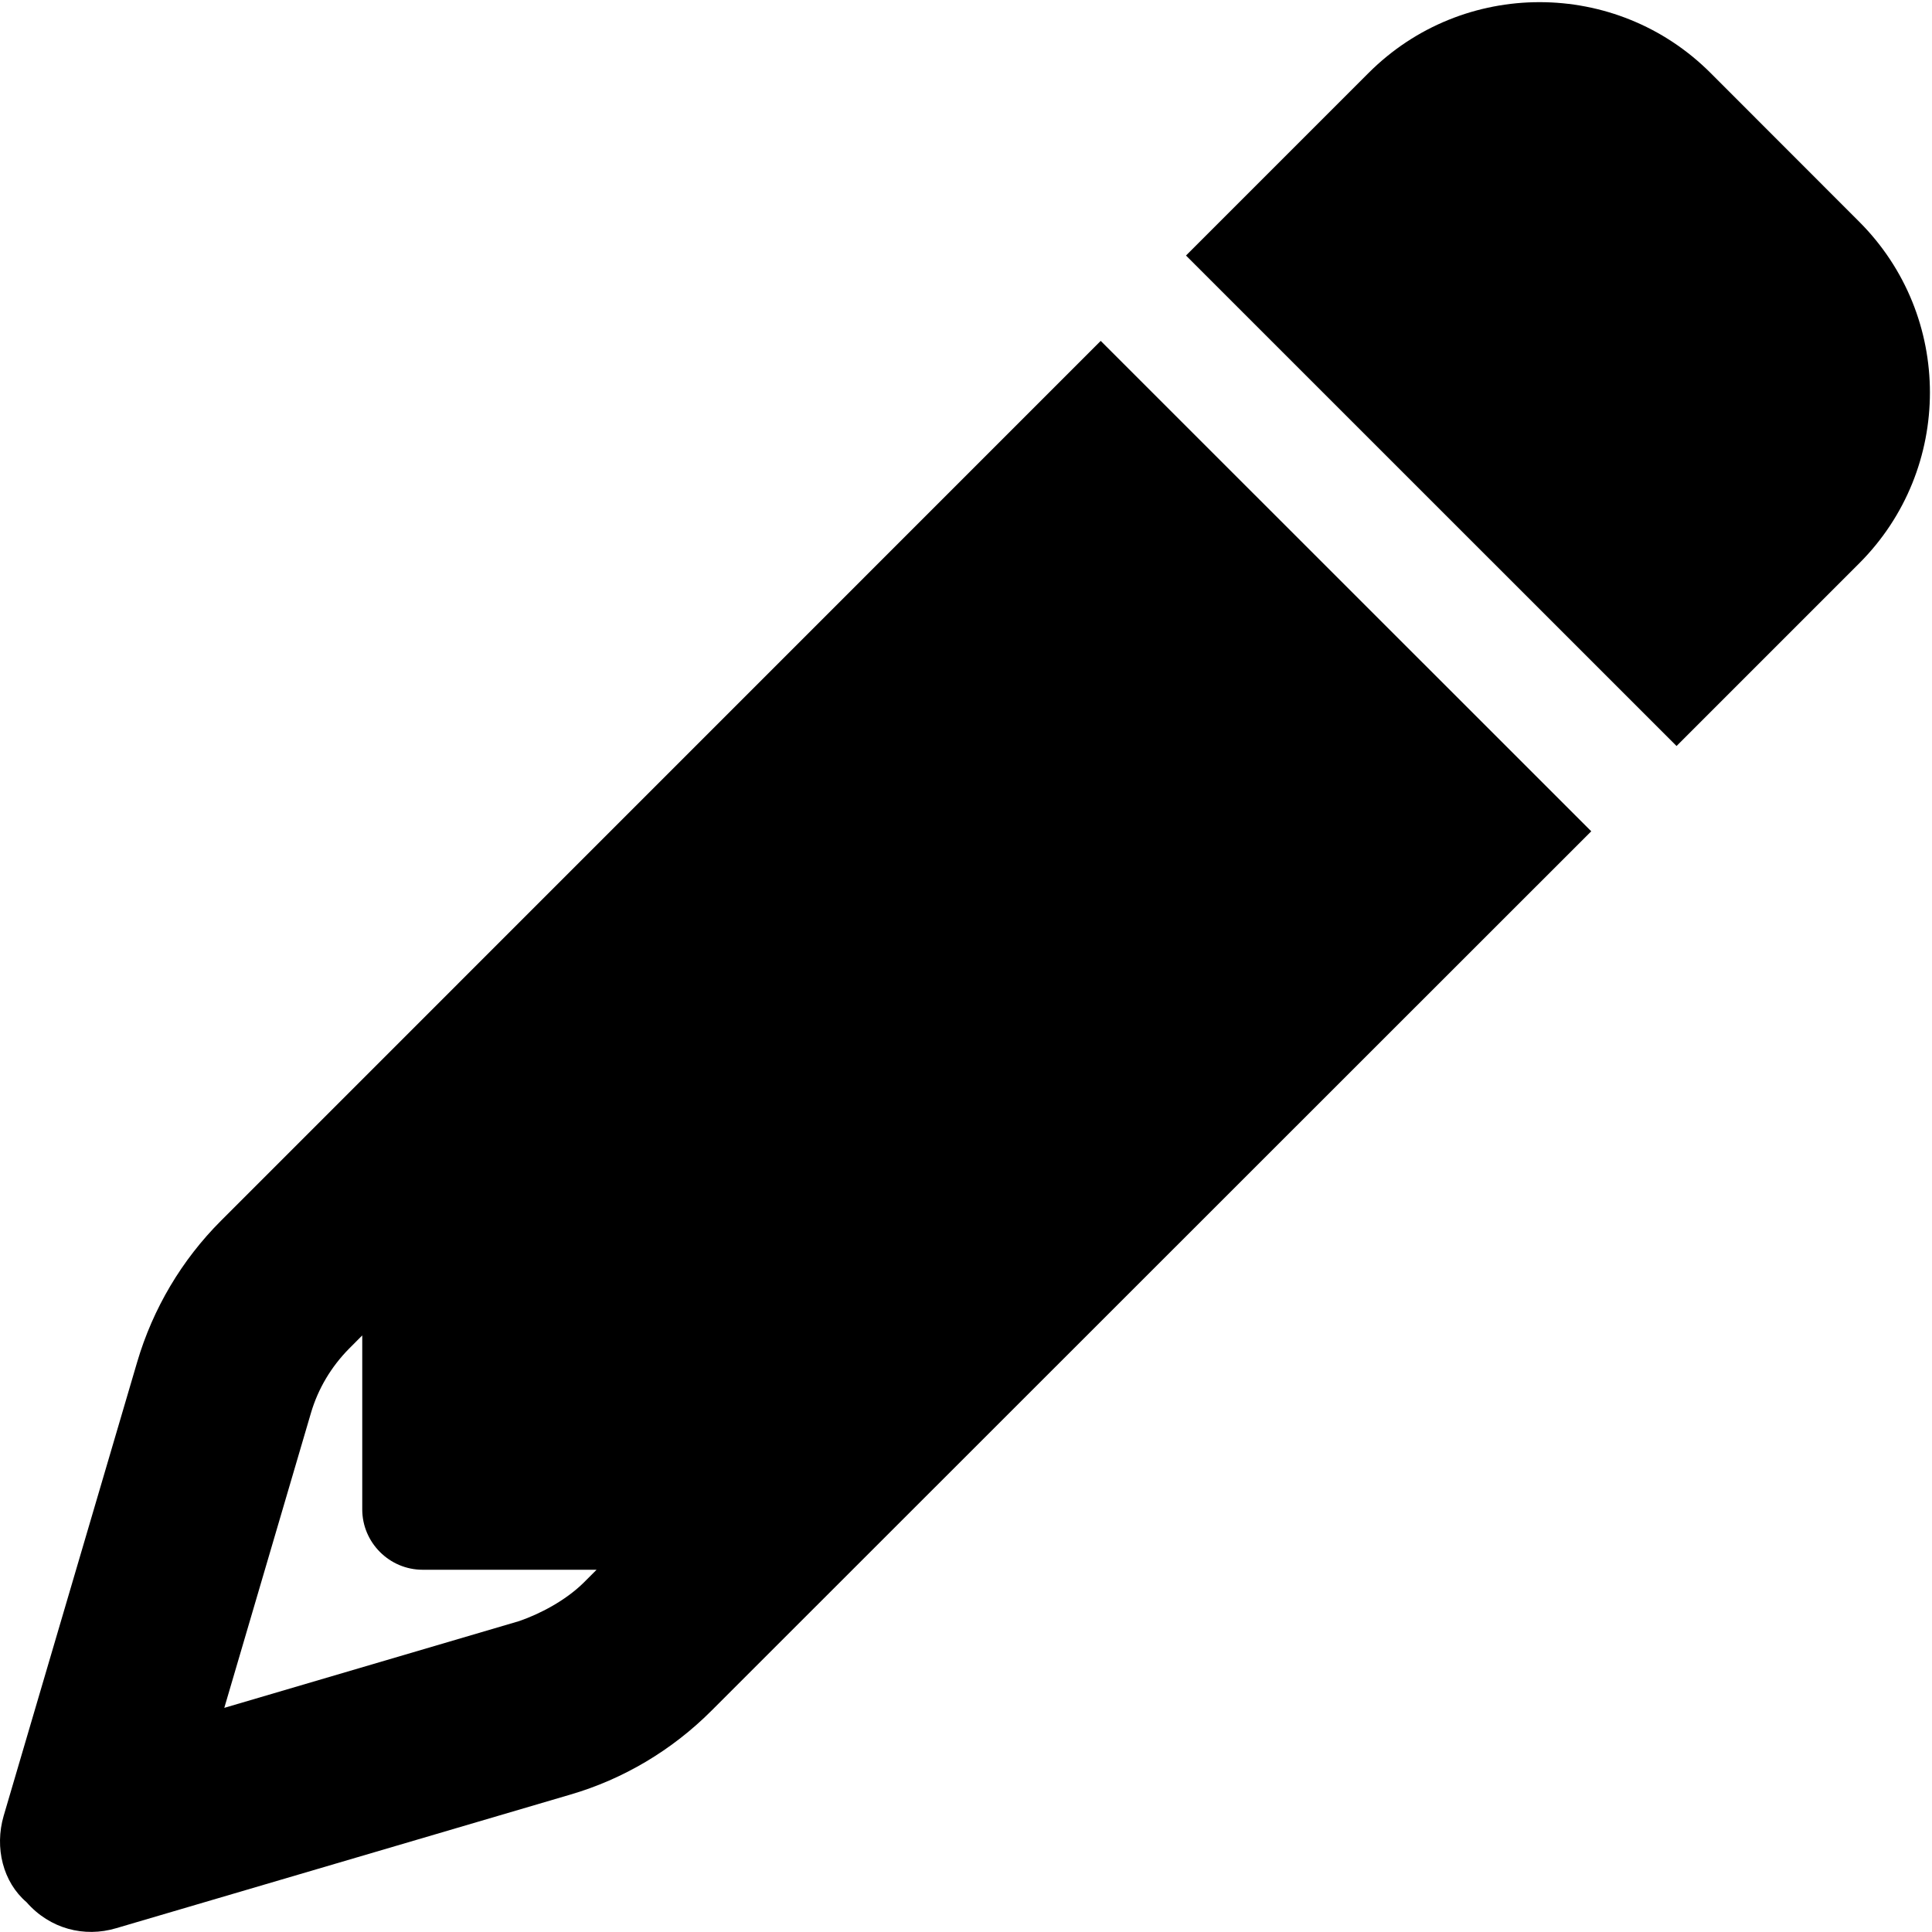
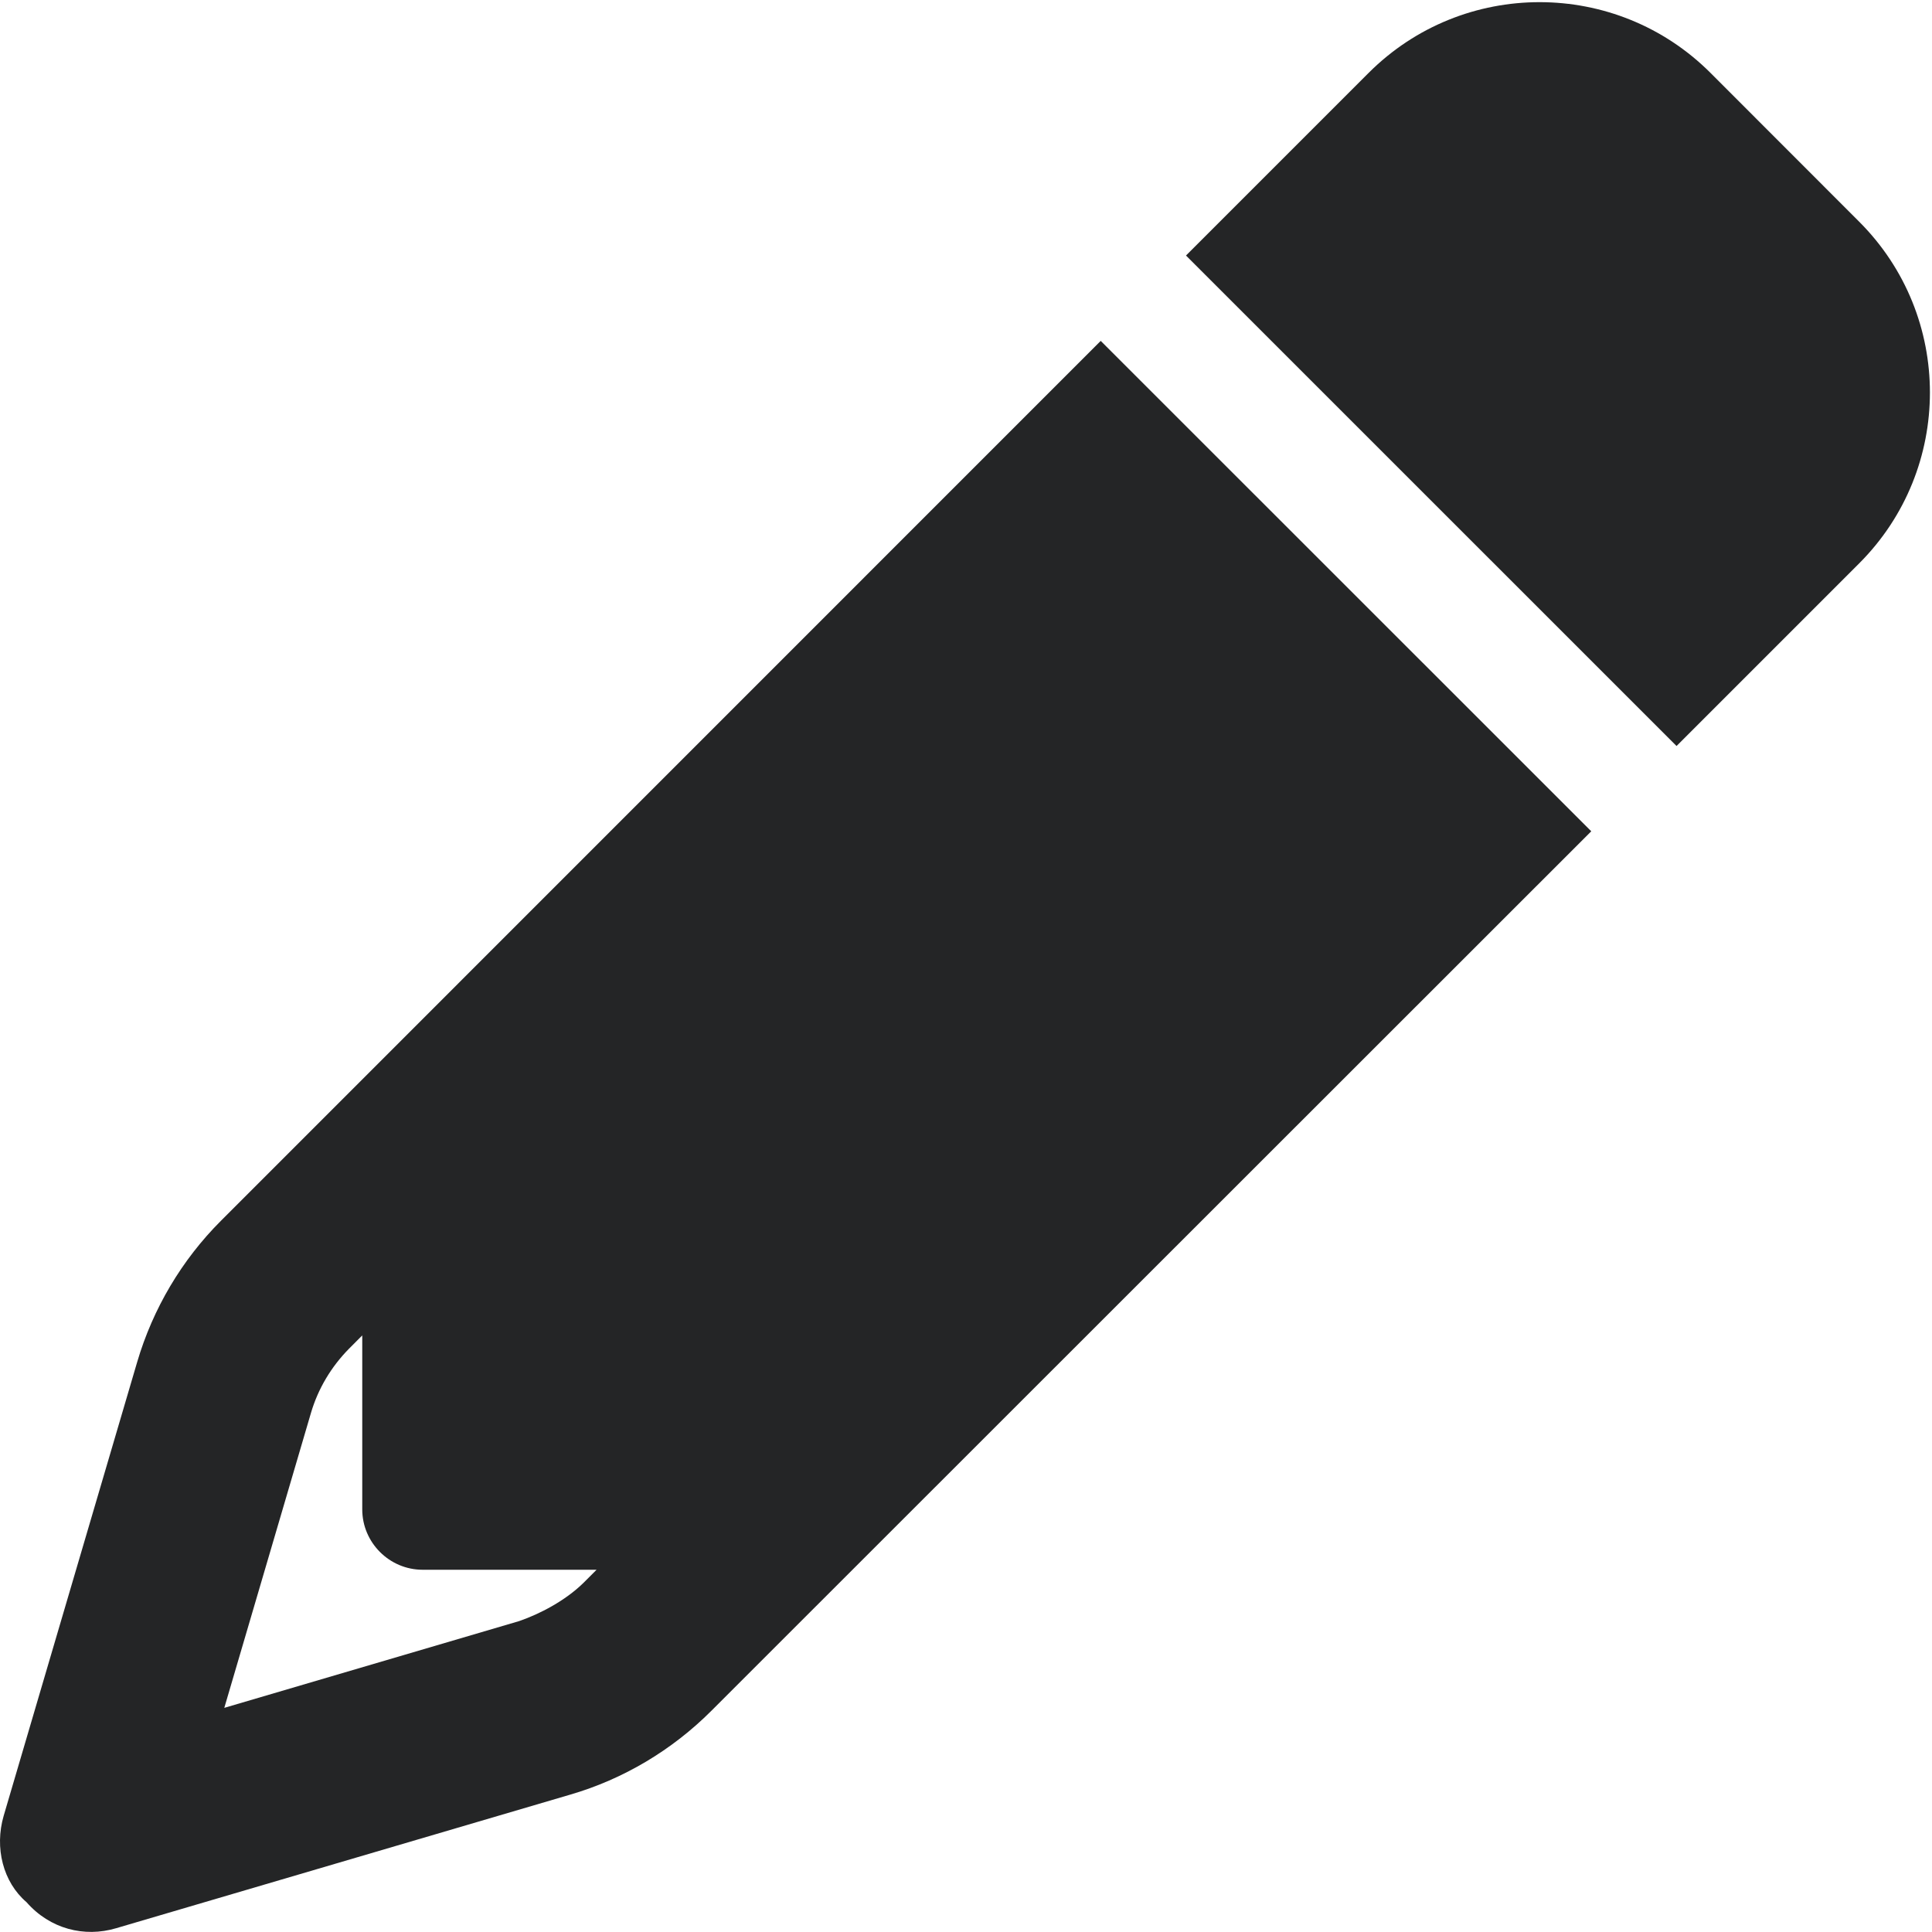
<svg xmlns="http://www.w3.org/2000/svg" viewBox="0 0 512 512">
-   <path d="M421.7 220.3L188.5 453.4L154.6 419.5L158.1 416H112C103.2 416 96 408.8 96 400V353.9L92.51 357.4C87.78 362.2 84.31 368 82.42 374.4L59.44 452.6L137.6 429.6C143.1 427.7 149.8 424.2 154.6 419.5L188.5 453.4C178.1 463.8 165.2 471.5 151.1 475.6L30.77 511C22.35 513.5 13.24 511.2 7.03 504.1C.82 498.8-1.502 489.7 .976 481.2L36.37 360.9C40.53 346.8 48.16 333.9 58.57 323.5L291.7 90.34L421.7 220.3zM492.7 58.75C517.7 83.74 517.7 124.3 492.7 149.3L444.3 197.7L314.3 67.72L362.7 19.32C387.7-5.678 428.3-5.678 453.3 19.32L492.7 58.75z" />
+   <path fill="#242526" d="M421.7 220.3L188.5 453.4L154.6 419.5L158.1 416H112C103.2 416 96 408.8 96 400V353.9L92.51 357.4C87.78 362.2 84.31 368 82.42 374.4L59.44 452.6L137.6 429.6C143.1 427.7 149.8 424.2 154.6 419.5L188.5 453.4C178.1 463.8 165.2 471.5 151.1 475.6L30.77 511C22.35 513.5 13.24 511.2 7.03 504.1C.82 498.8-1.502 489.7 .976 481.2L36.37 360.9C40.53 346.8 48.16 333.9 58.57 323.5L291.7 90.34L421.7 220.3zM492.7 58.75C517.7 83.74 517.7 124.3 492.7 149.3L444.3 197.7L314.3 67.72L362.7 19.32C387.7-5.678 428.3-5.678 453.3 19.32L492.7 58.75z" />
</svg>
